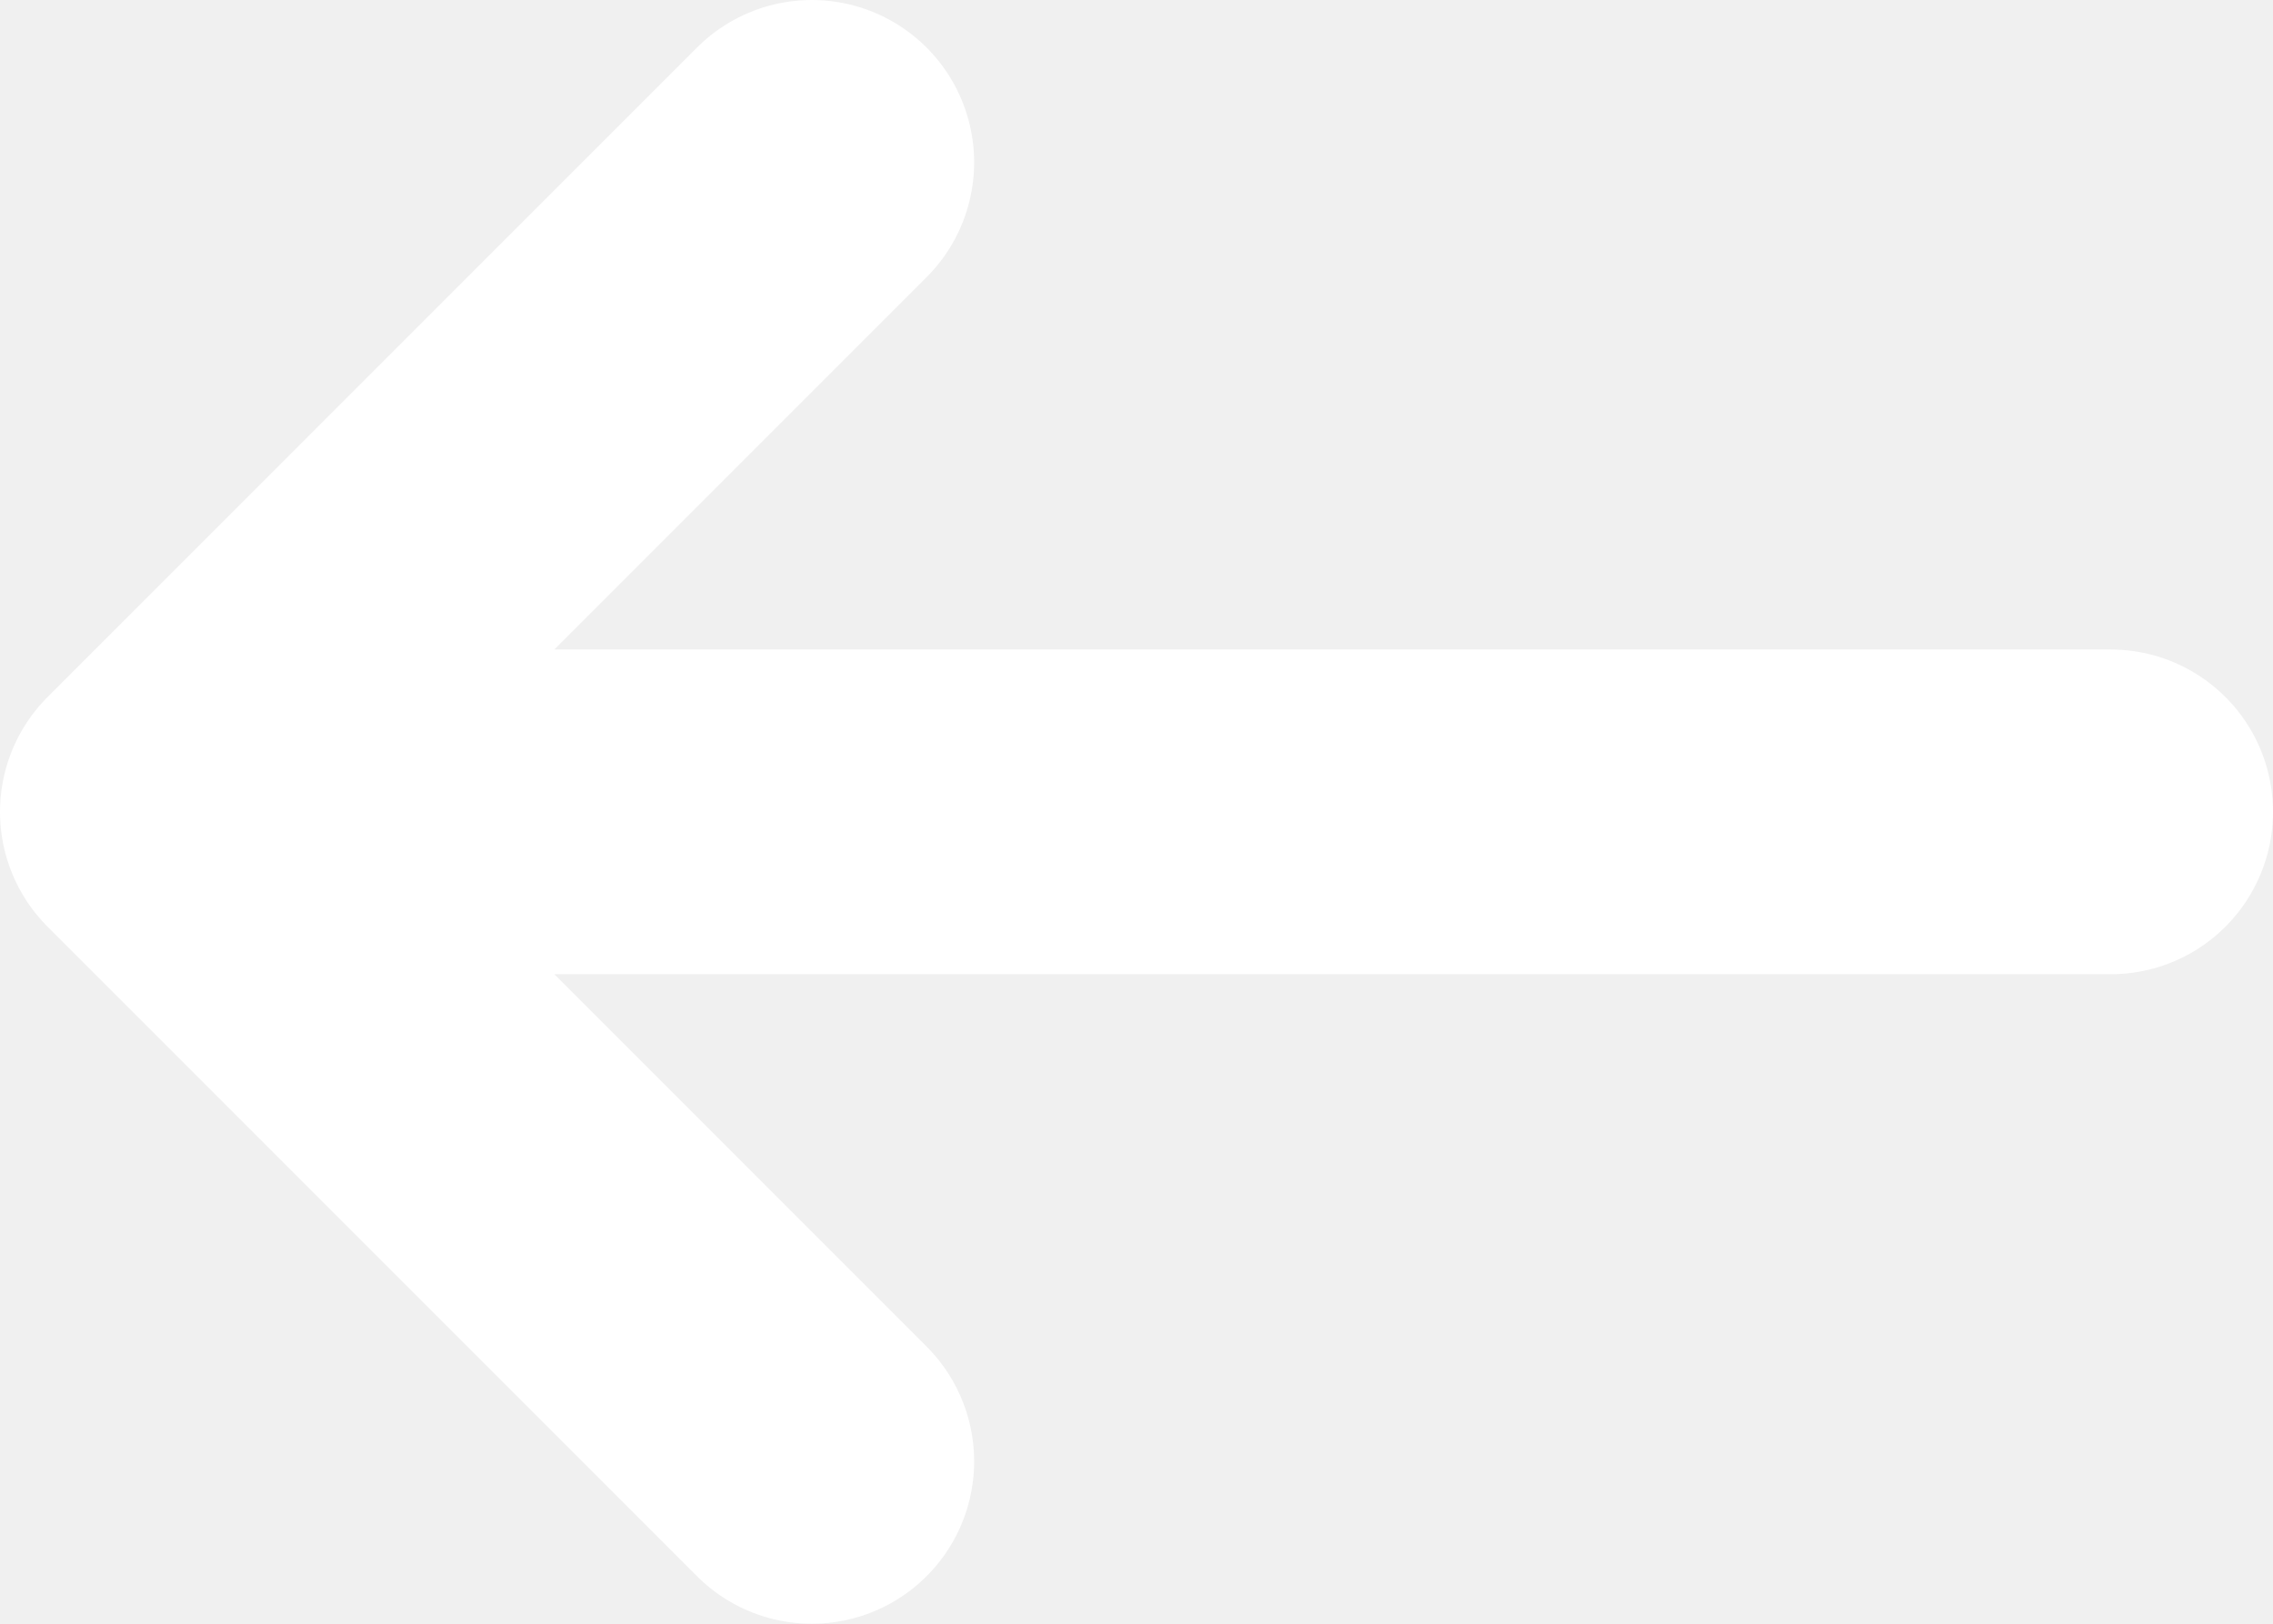
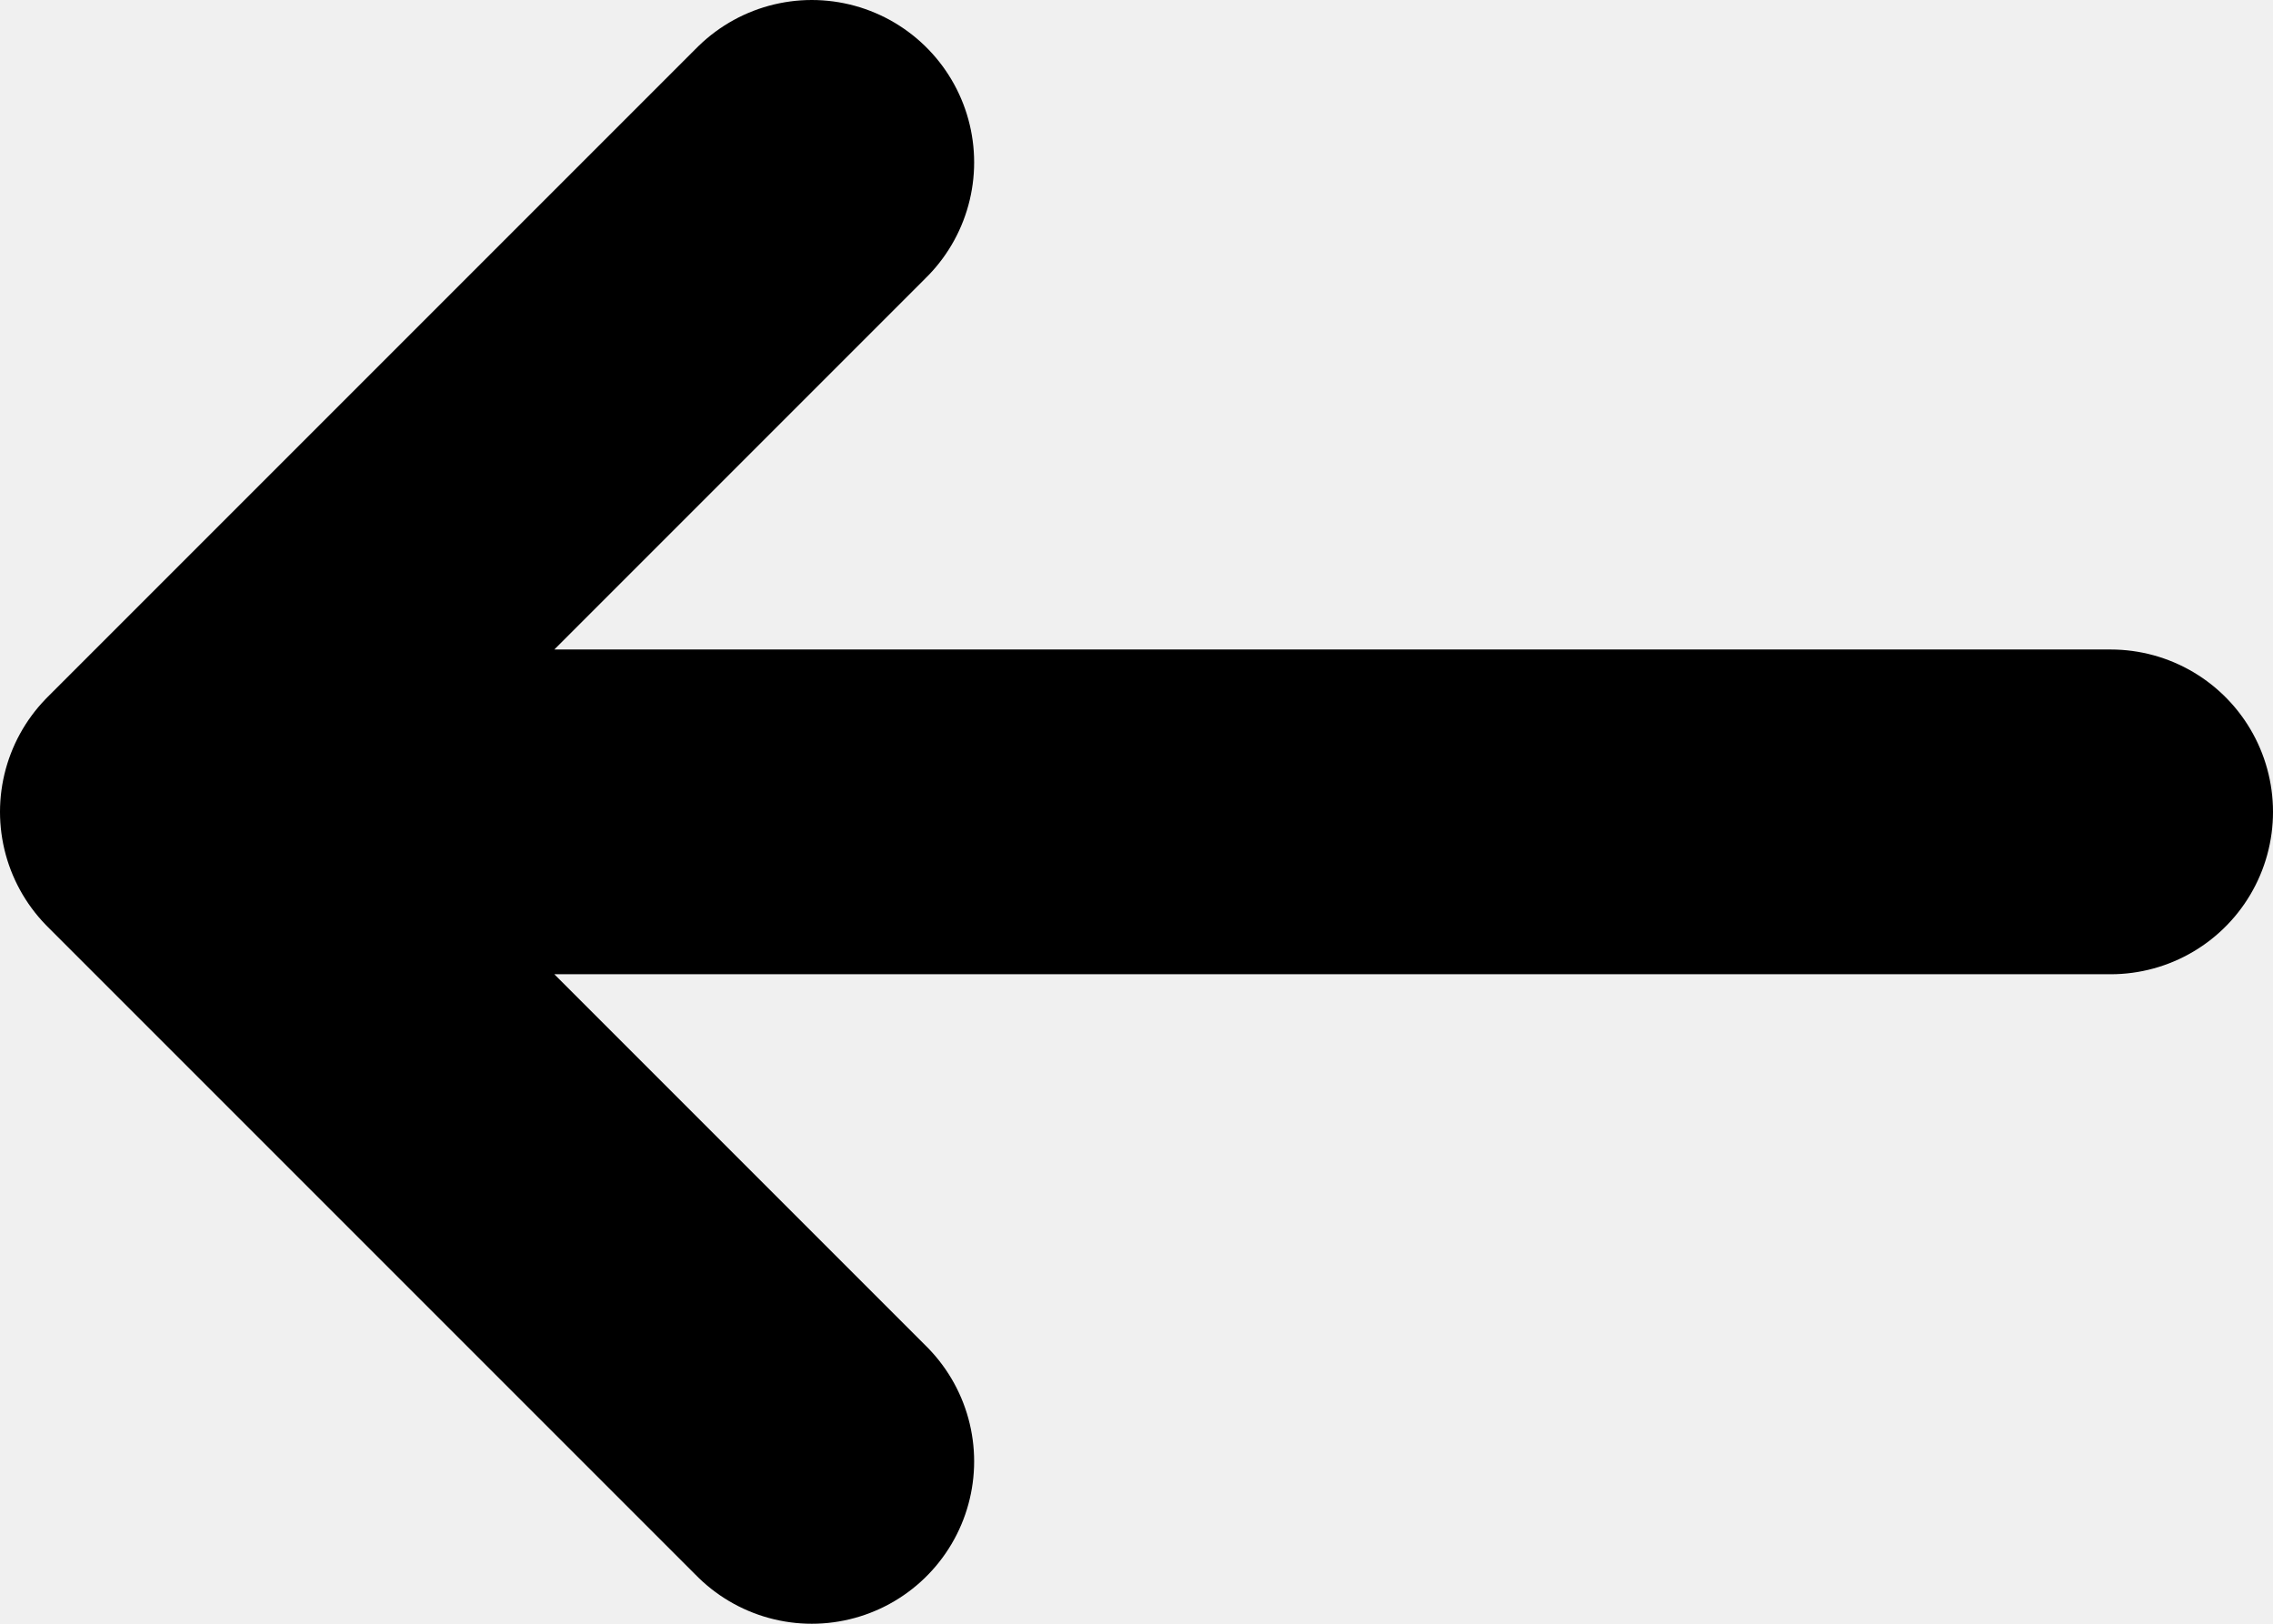
- <svg xmlns="http://www.w3.org/2000/svg" className="w-3.5 h-3.5 rtl:rotate-180 text-white" aria-hidden="true" fill="none" viewBox="0 0 14 10">
-   <path stroke="#ffffff" stroke-linecap="round" stroke-linejoin="round" stroke-width="2" d="M13 5H1m0 0l4-4M1 5l4 4" />
+ <svg xmlns="http://www.w3.org/2000/svg" className="w-3.5 h-3.5 rtl:rotate-180 text-white" aria-hidden="true" fill="#000000" viewBox="0 0 14 10">
+   <path stroke="#000000" stroke-linecap="round" stroke-linejoin="round" stroke-width="2" d="M13 5H1m0 0l4-4M1 5l4 4" />
</svg>
